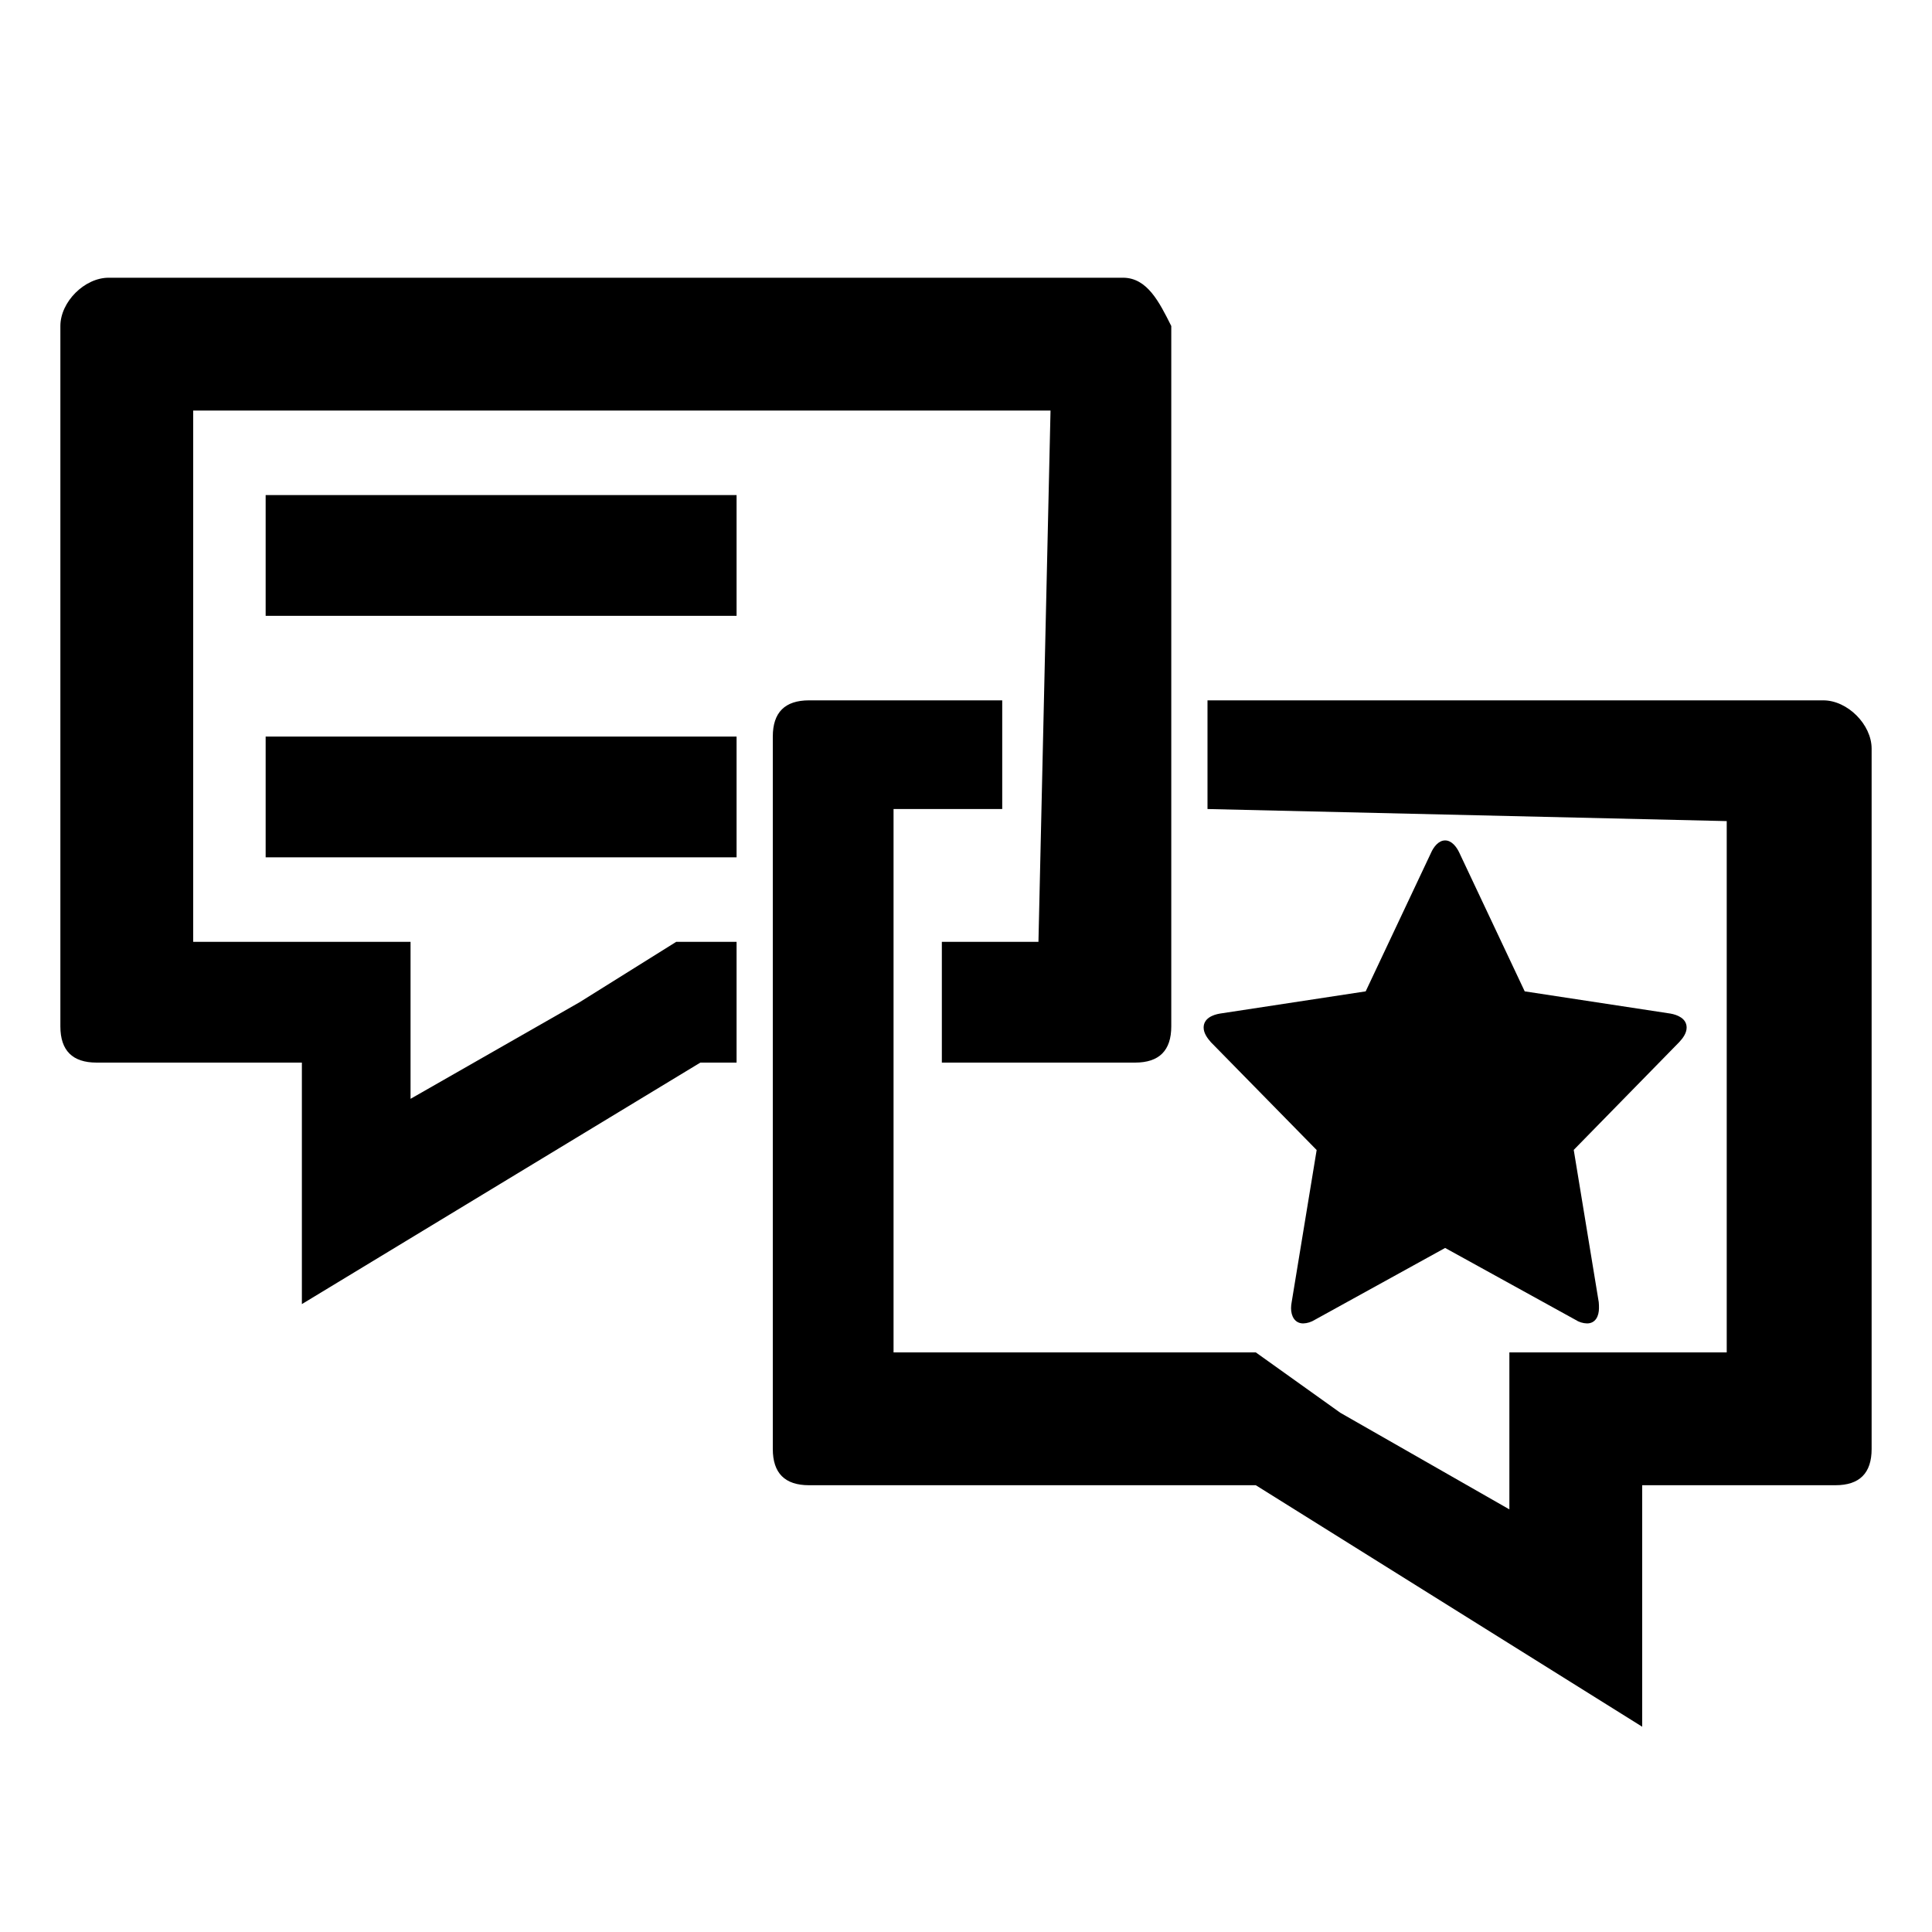
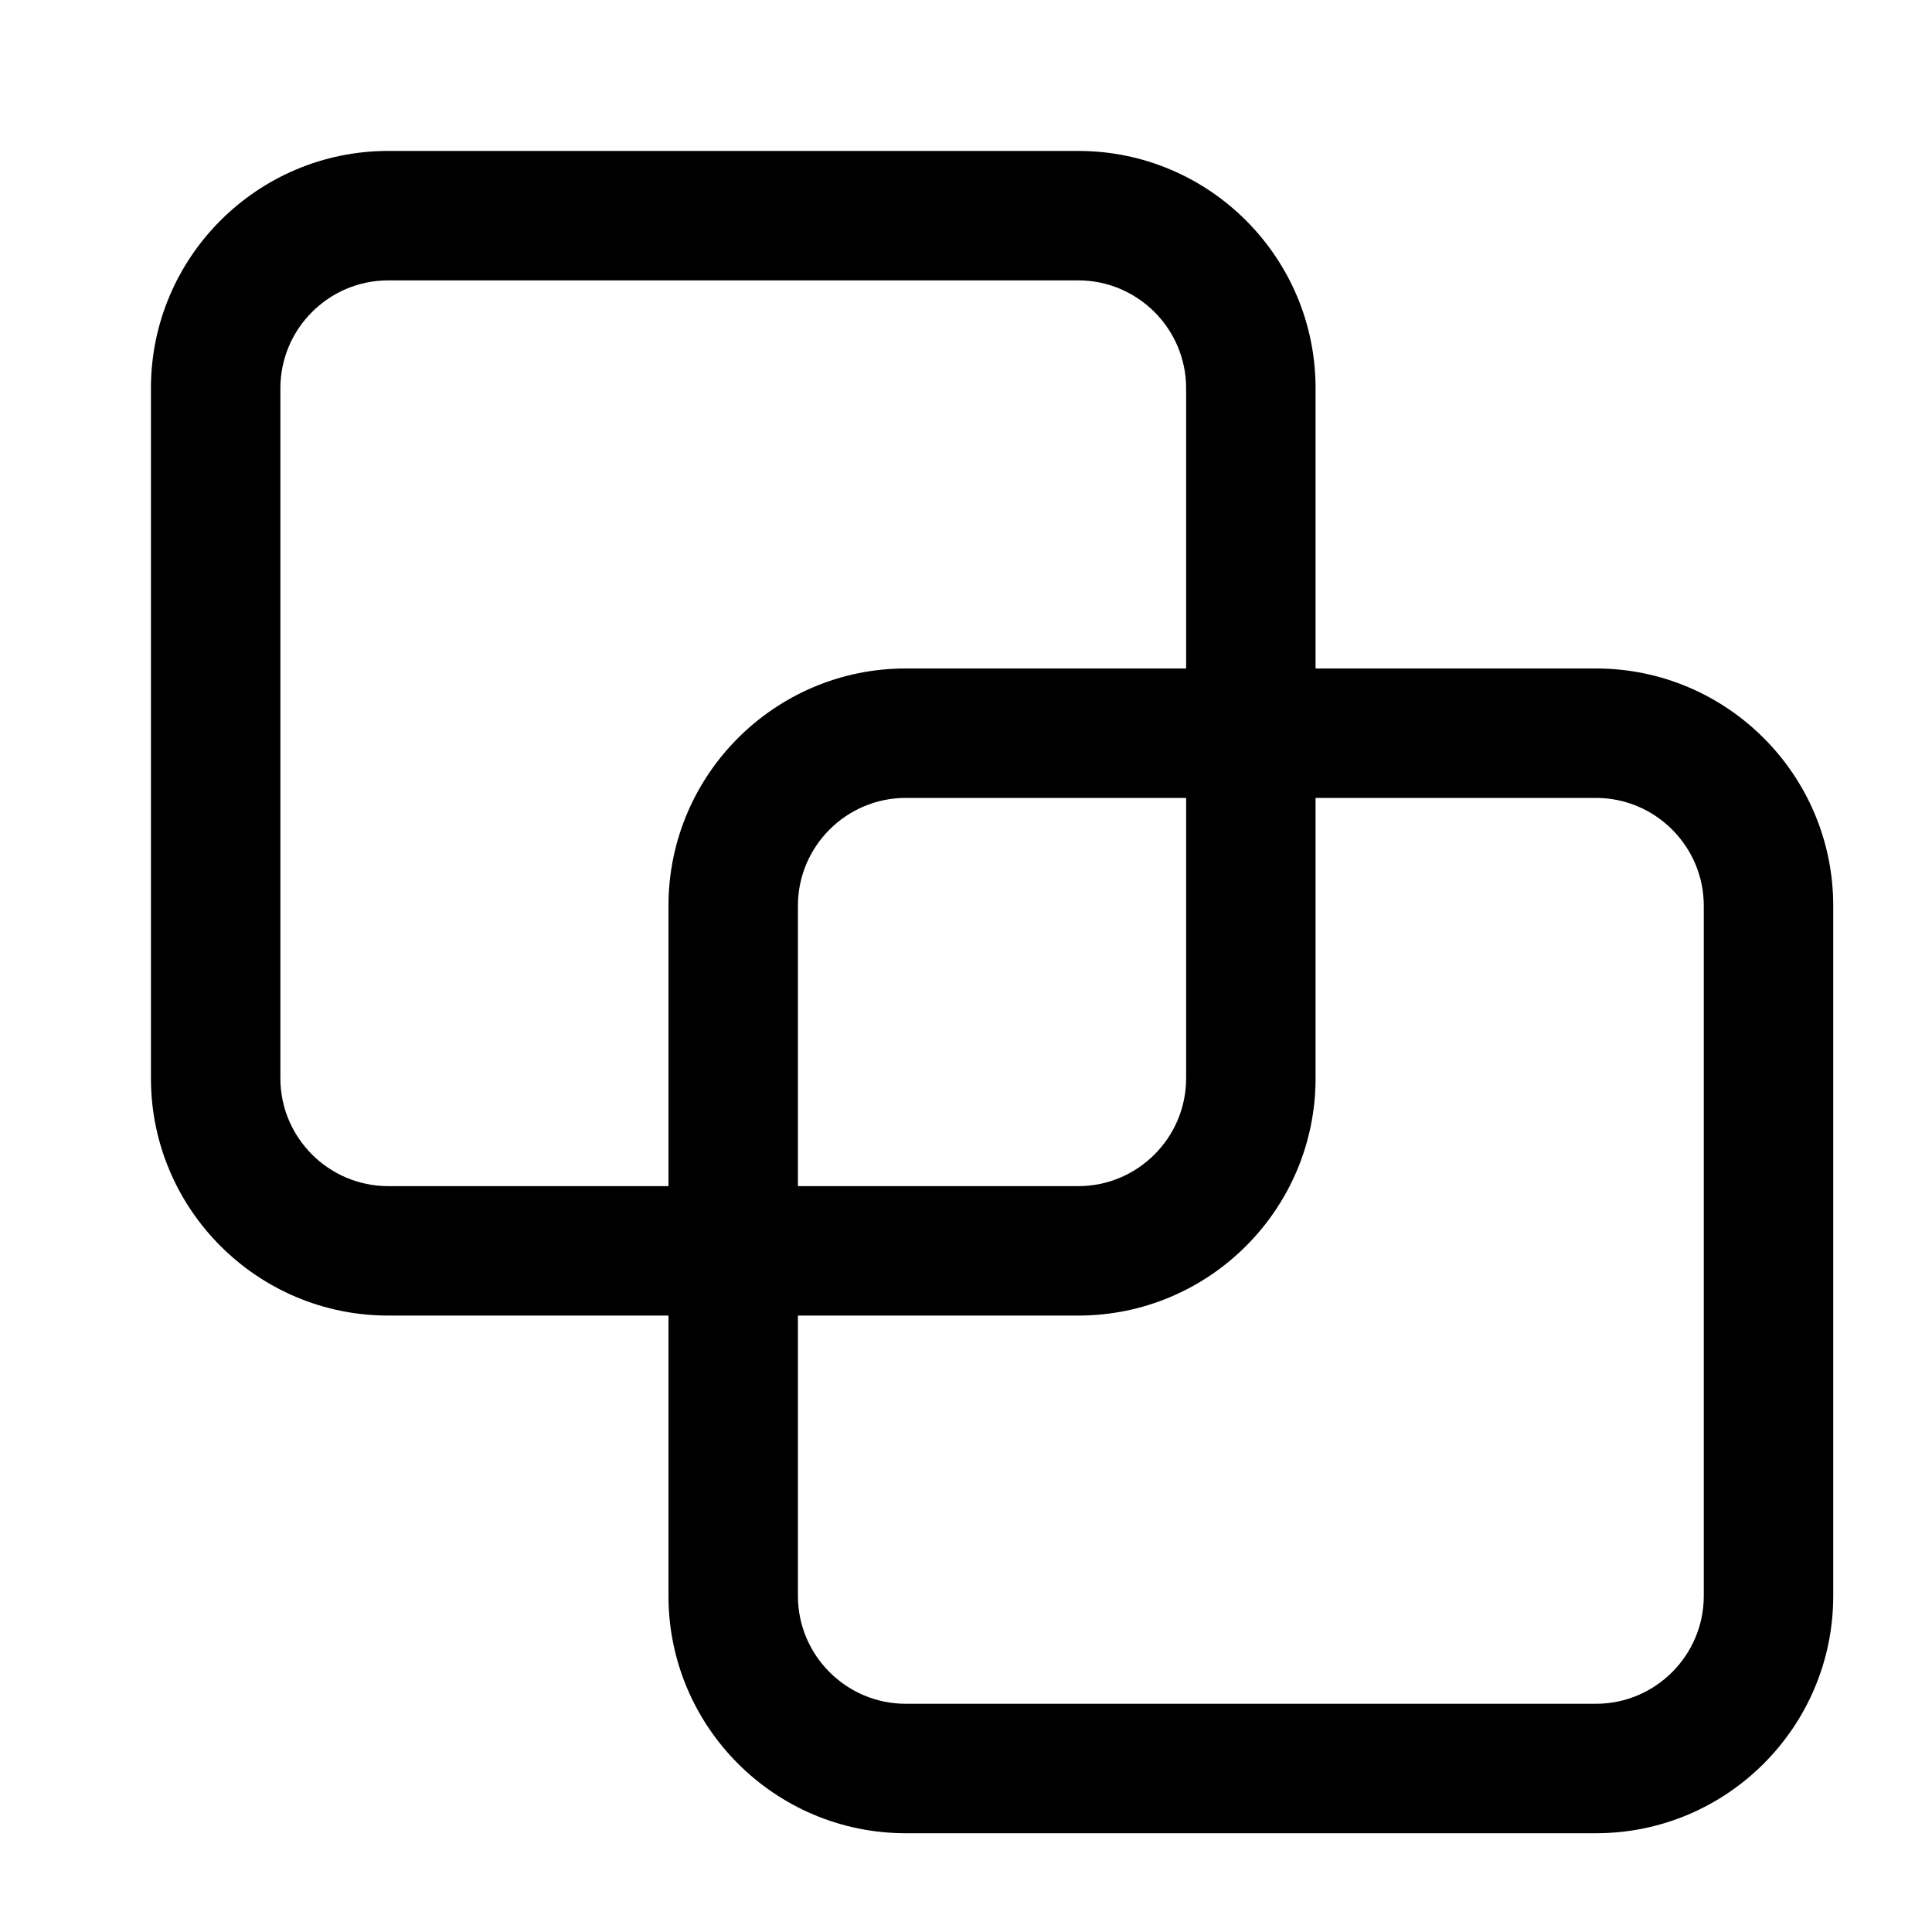
<svg xmlns="http://www.w3.org/2000/svg" viewBox="0 0 16 16">
  <g class="icon-color">
-     <path d="M9.3,2.3H0.9c-0.2,0-0.4,0.2-0.4,0.4v5.8c0,0.2,0.1,0.3,0.3,0.3h1.7v2l3.3-2h0.3v-1H5.6L4.8,8.3L3.4,9.1V7.8H1.6V3.4h7.1 L8.6,7.8H7.8v1h1.6c0.2,0,0.3-0.1,0.3-0.3V2.7C9.6,2.5,9.5,2.3,9.3,2.3z" />
-     <path d="M15.1,5.8H10v0.9l4.3,0.1v4.4h-1.8v1.3l-1.4-0.8l-0.7-0.5h-3V6.7h0.9V5.8H6.7c-0.2,0-0.3,0.1-0.3,0.3V12 c0,0.2,0.1,0.3,0.3,0.3h3.7l3.2,2v-2h1.6c0.2,0,0.3-0.1,0.3-0.3V6.2C15.5,6,15.3,5.8,15.1,5.8z" />
-     <path d="M2.2,4.1h3.9v1H2.2V4.1z" />
-     <path d="M2.2,6.1h3.9v1H2.2V6.1z" />
-     <path d="M13.906,8.631l-0.873,0.892l0.207,1.26c0.002,0.018,0.002,0.033,0.002,0.05c0,0.067-0.029,0.127-0.099,0.127 c-0.034-0.001-0.067-0.011-0.096-0.03l-1.079-0.595l-1.079,0.595c-0.029,0.018-0.062,0.029-0.096,0.03 c-0.07,0-0.101-0.06-0.101-0.126c0-0.018,0.002-0.033,0.005-0.05l0.207-1.26l-0.876-0.893c-0.029-0.033-0.06-0.075-0.06-0.121 c0-0.076,0.075-0.106,0.135-0.116L11.31,8.21l0.541-1.147c0.021-0.048,0.062-0.103,0.117-0.103s0.096,0.055,0.118,0.103 l0.541,1.147l1.207,0.184c0.057,0.01,0.134,0.04,0.134,0.116C13.968,8.556,13.937,8.598,13.906,8.631z" />
+     <path d="M13.217,15.182H7.501c-1.084,0-1.965-0.881-1.965-1.965V7.501c0-1.084,0.881-1.965,1.965-1.965h5.716 c1.084,0,1.965,0.881,1.965,1.965v5.716C15.182,14.301,14.301,15.182,13.217,15.182z M7.501,6.608 c-0.492,0-0.893,0.401-0.893,0.893v5.716c0,0.492,0.401,0.893,0.893,0.893h5.716c0.492,0,0.893-0.401,0.893-0.893V7.501 c0-0.492-0.401-0.893-0.893-0.893H7.501z" />
+     <path d="M8.93,10.895H3.215c-1.084,0-1.965-0.881-1.965-1.965V3.215c0-1.084,0.881-1.965,1.965-1.965H8.93 c1.084,0,1.965,0.881,1.965,1.965V8.93C10.895,10.014,10.014,10.895,8.93,10.895z M3.215,2.322c-0.492,0-0.893,0.401-0.893,0.893 V8.93c0,0.492,0.401,0.893,0.893,0.893H8.93c0.492,0,0.893-0.401,0.893-0.893V3.215c0-0.492-0.401-0.893-0.893-0.893H3.215z" />
  </g>
</svg>
